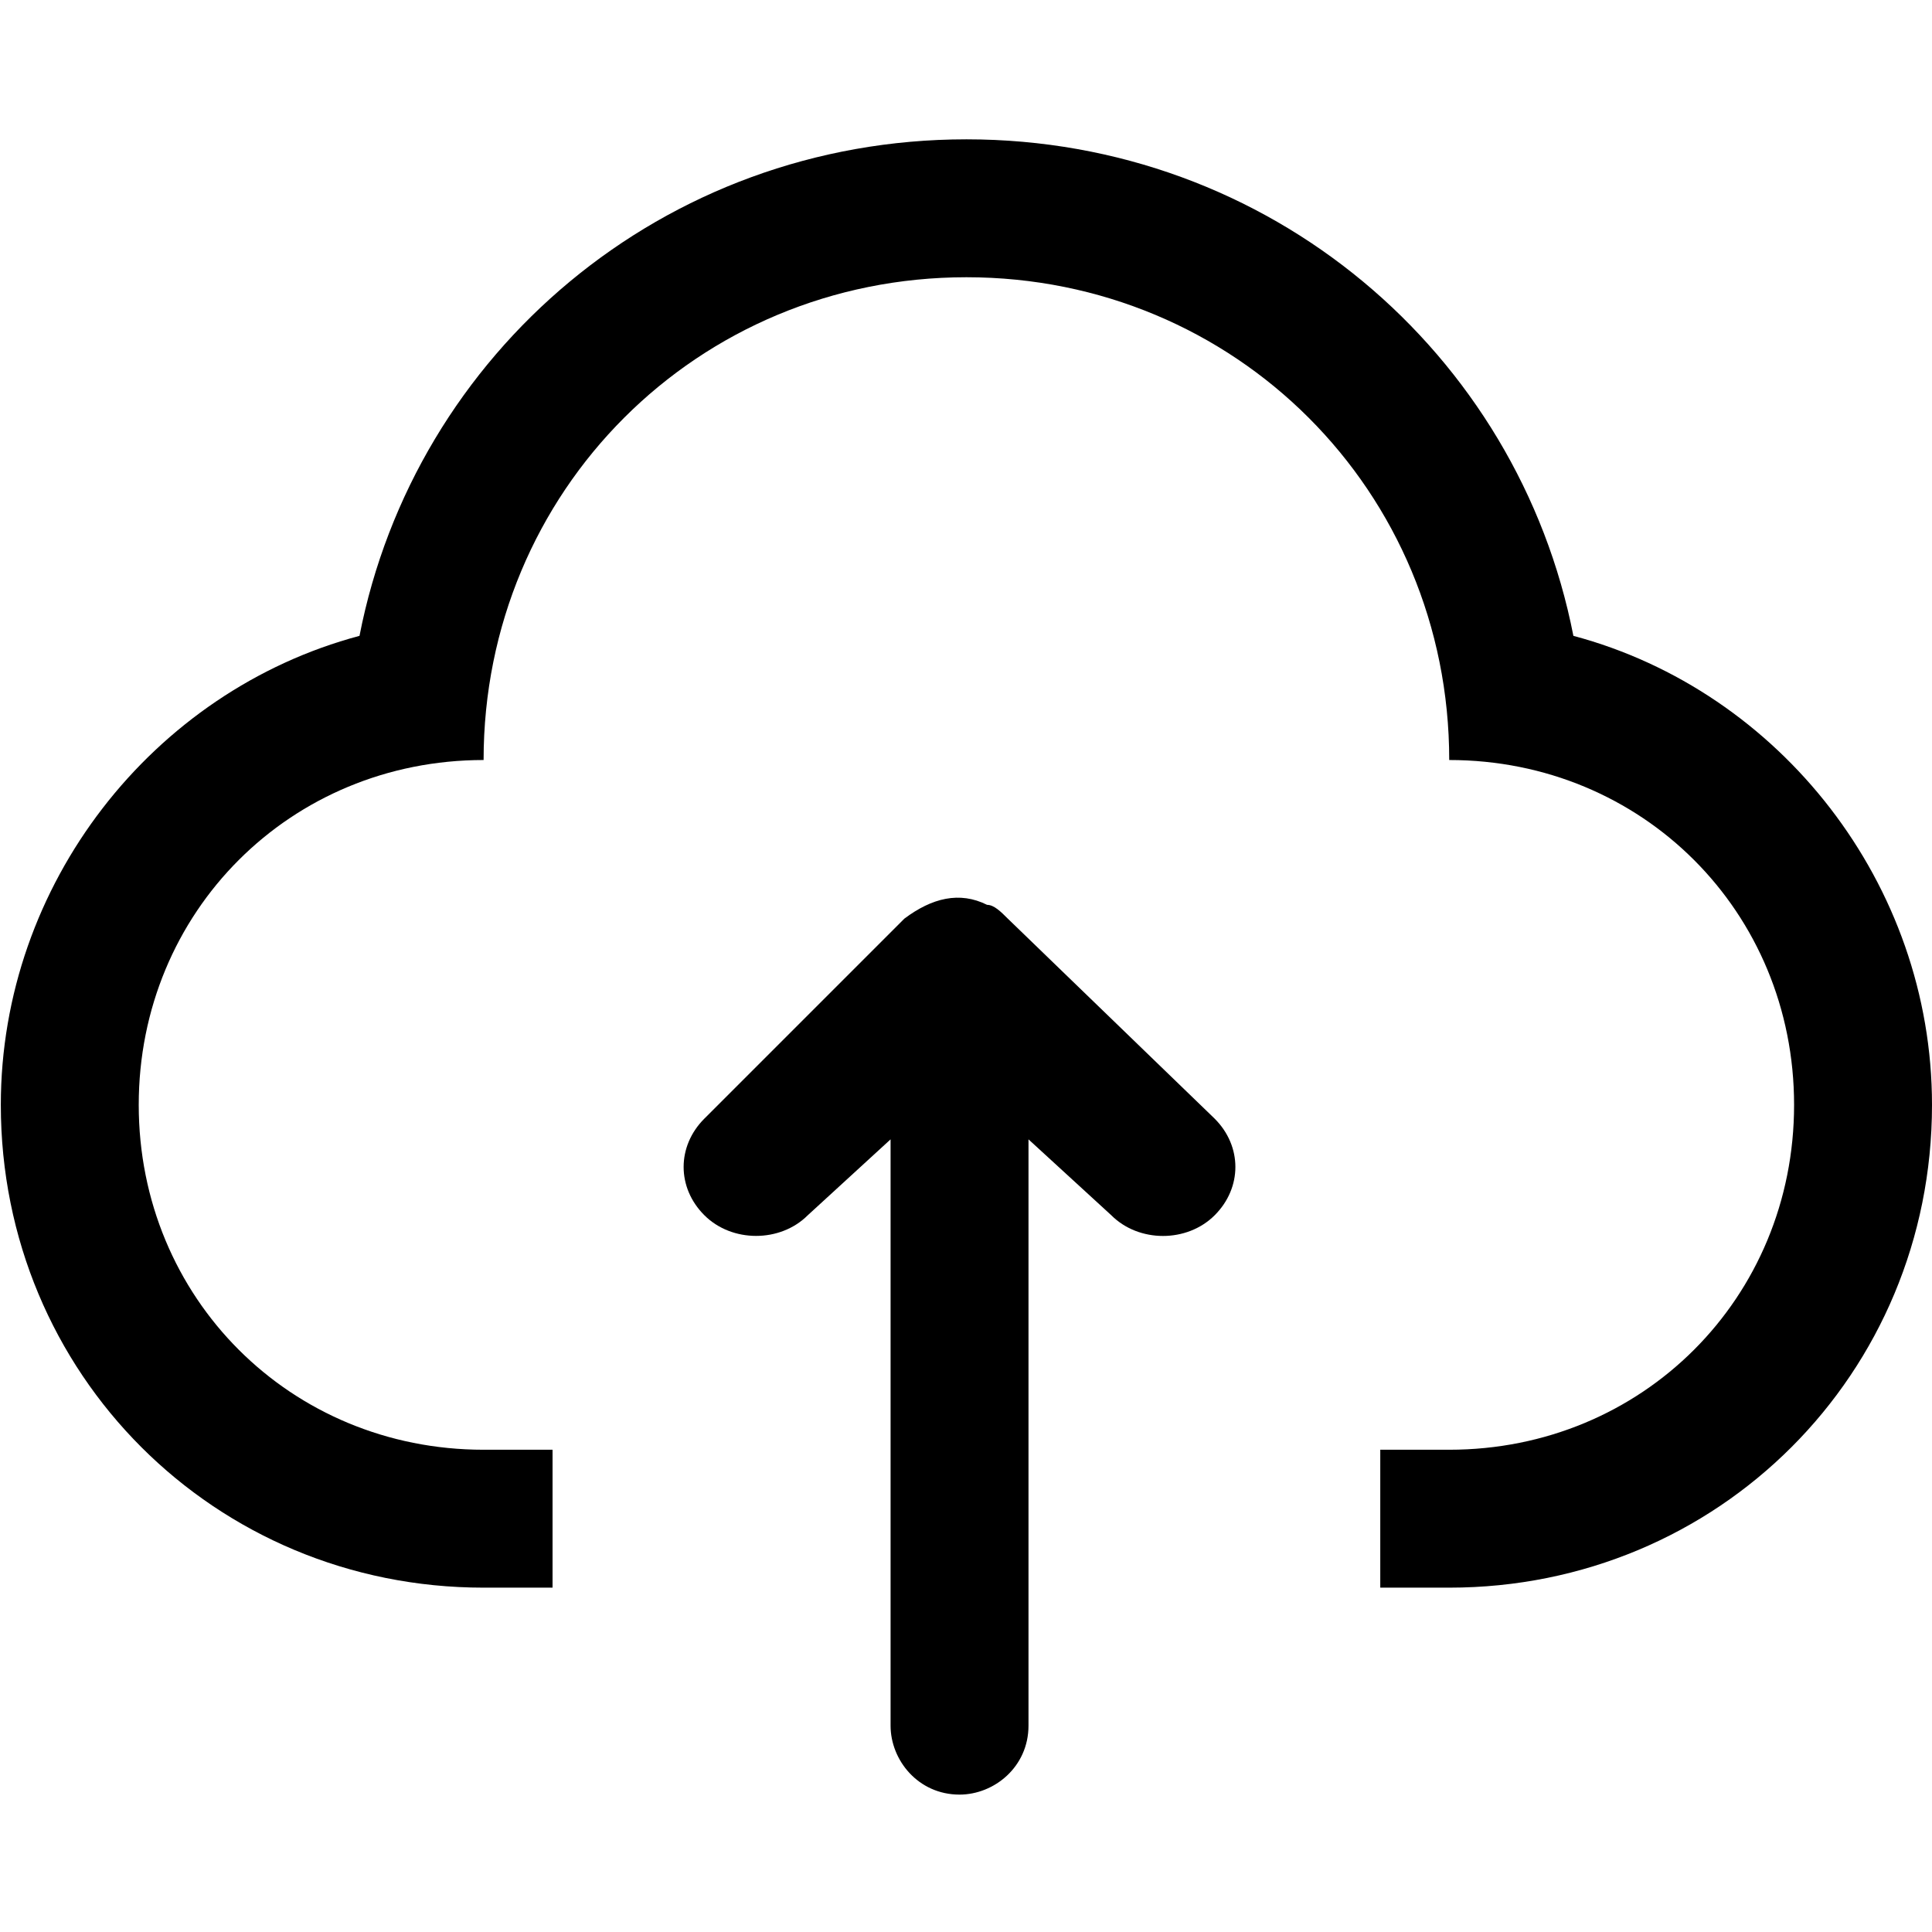
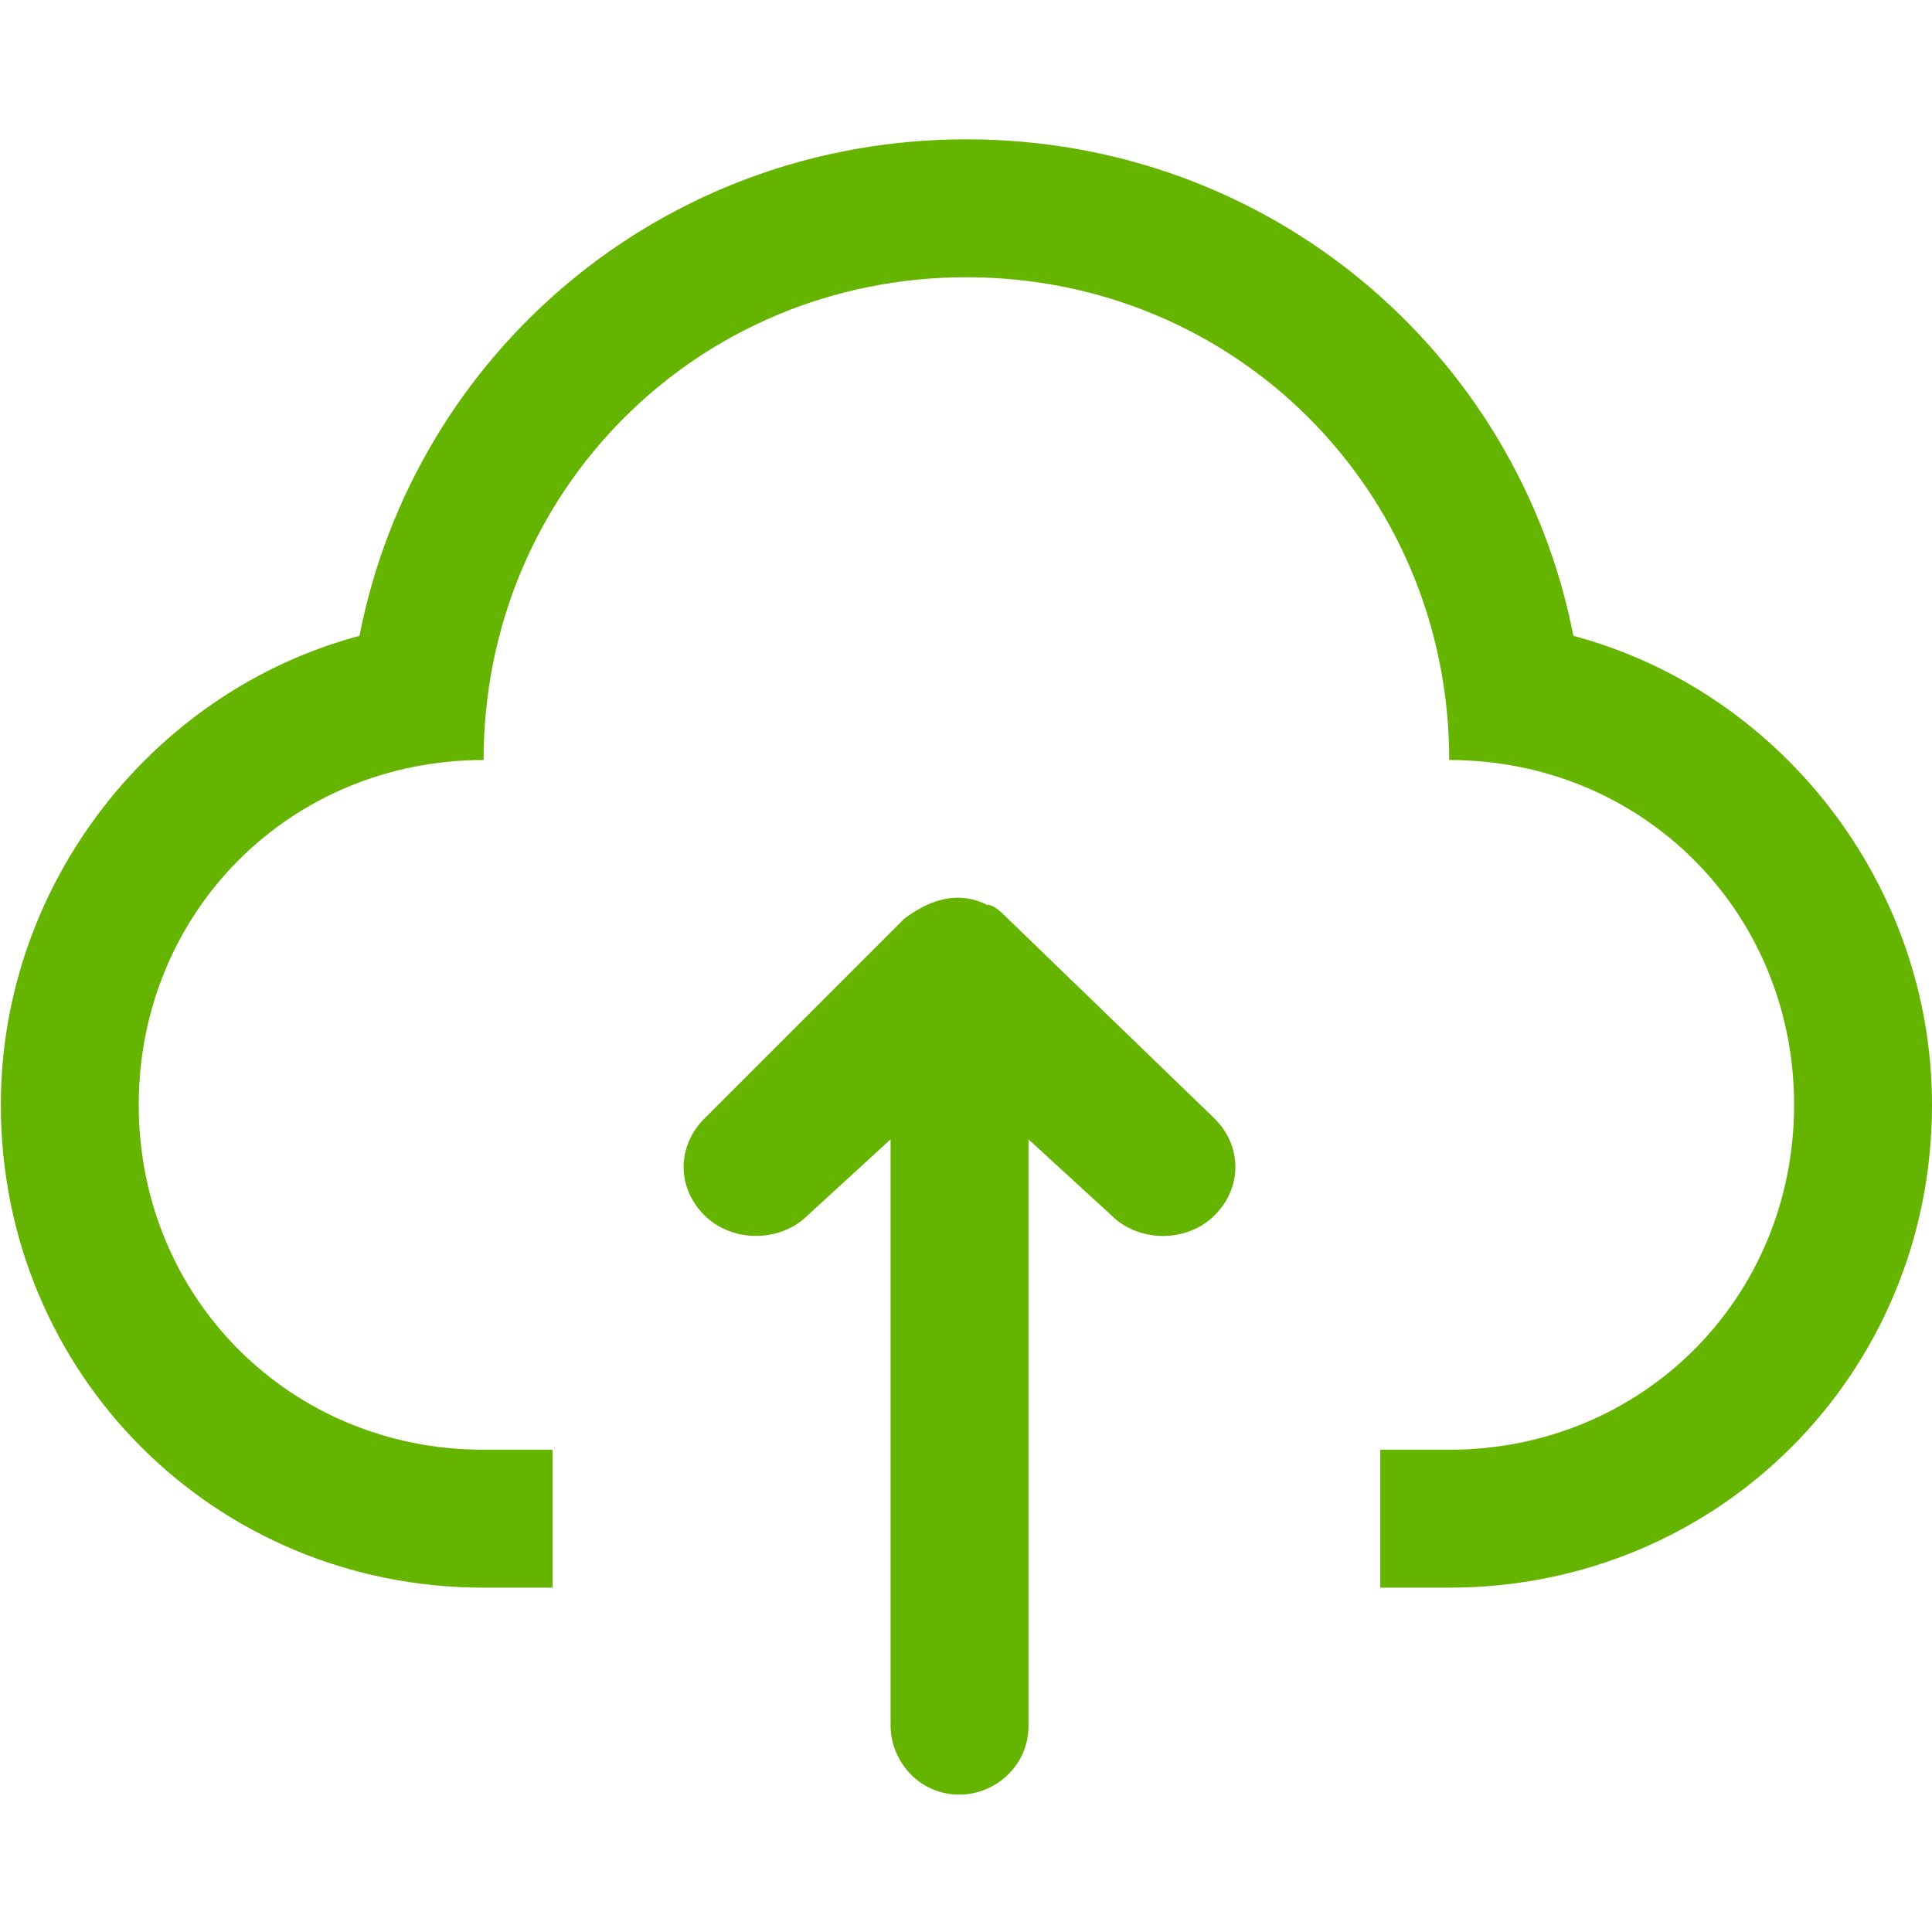
<svg xmlns="http://www.w3.org/2000/svg" width="26" height="26" viewBox="0 0 26 26" fill="none">
-   <path d="M4.838 8.557C5.58 4.752 8.922 1.875 13.006 1.875C17.09 1.875 20.431 4.752 21.174 8.557C23.958 9.3 26 11.899 26 14.869C26 18.489 23.123 21.366 19.503 21.366H18.575V19.51H19.503C22.102 19.51 24.144 17.468 24.144 14.869C24.144 12.27 22.102 10.228 19.503 10.228C19.503 6.608 16.625 3.731 13.006 3.731C9.386 3.731 6.508 6.608 6.508 10.228C3.909 10.228 1.867 12.27 1.867 14.869C1.867 17.468 3.909 19.51 6.508 19.51H7.436V21.366H6.508C2.888 21.366 0.011 18.489 0.011 14.869C0.011 11.899 2.053 9.3 4.838 8.557V8.557Z" fill="currentColor" />
-   <path d="M12.17 12.363C12.542 12.084 12.913 11.992 13.284 12.177C13.377 12.177 13.47 12.27 13.563 12.363L16.347 15.055C16.718 15.426 16.718 15.983 16.347 16.354C15.976 16.726 15.326 16.726 14.955 16.354L13.841 15.333V23.223C13.841 23.78 13.377 24.151 12.913 24.151C12.356 24.151 11.985 23.687 11.985 23.223V15.333L10.871 16.354C10.5 16.725 9.85 16.725 9.479 16.354C9.107 15.983 9.107 15.426 9.479 15.054L12.17 12.363V12.363Z" fill="currentColor" />
+   <path d="M4.838 8.557C5.58 4.752 8.922 1.875 13.006 1.875C17.09 1.875 20.431 4.752 21.174 8.557C23.958 9.3 26 11.899 26 14.869C26 18.489 23.123 21.366 19.503 21.366H18.575V19.51H19.503C22.102 19.51 24.144 17.468 24.144 14.869C24.144 12.27 22.102 10.228 19.503 10.228C19.503 6.608 16.625 3.731 13.006 3.731C9.386 3.731 6.508 6.608 6.508 10.228C3.909 10.228 1.867 12.27 1.867 14.869C1.867 17.468 3.909 19.51 6.508 19.51H7.436V21.366H6.508C2.888 21.366 0.011 18.489 0.011 14.869C0.011 11.899 2.053 9.3 4.838 8.557V8.557Z" fill="#65b400" />
+   <path d="M12.17 12.363C12.542 12.084 12.913 11.992 13.284 12.177C13.377 12.177 13.47 12.27 13.563 12.363L16.347 15.055C16.718 15.426 16.718 15.983 16.347 16.354C15.976 16.726 15.326 16.726 14.955 16.354L13.841 15.333V23.223C13.841 23.78 13.377 24.151 12.913 24.151C12.356 24.151 11.985 23.687 11.985 23.223V15.333L10.871 16.354C10.5 16.725 9.85 16.725 9.479 16.354C9.107 15.983 9.107 15.426 9.479 15.054L12.17 12.363V12.363Z" fill="#65b400" />
</svg>
